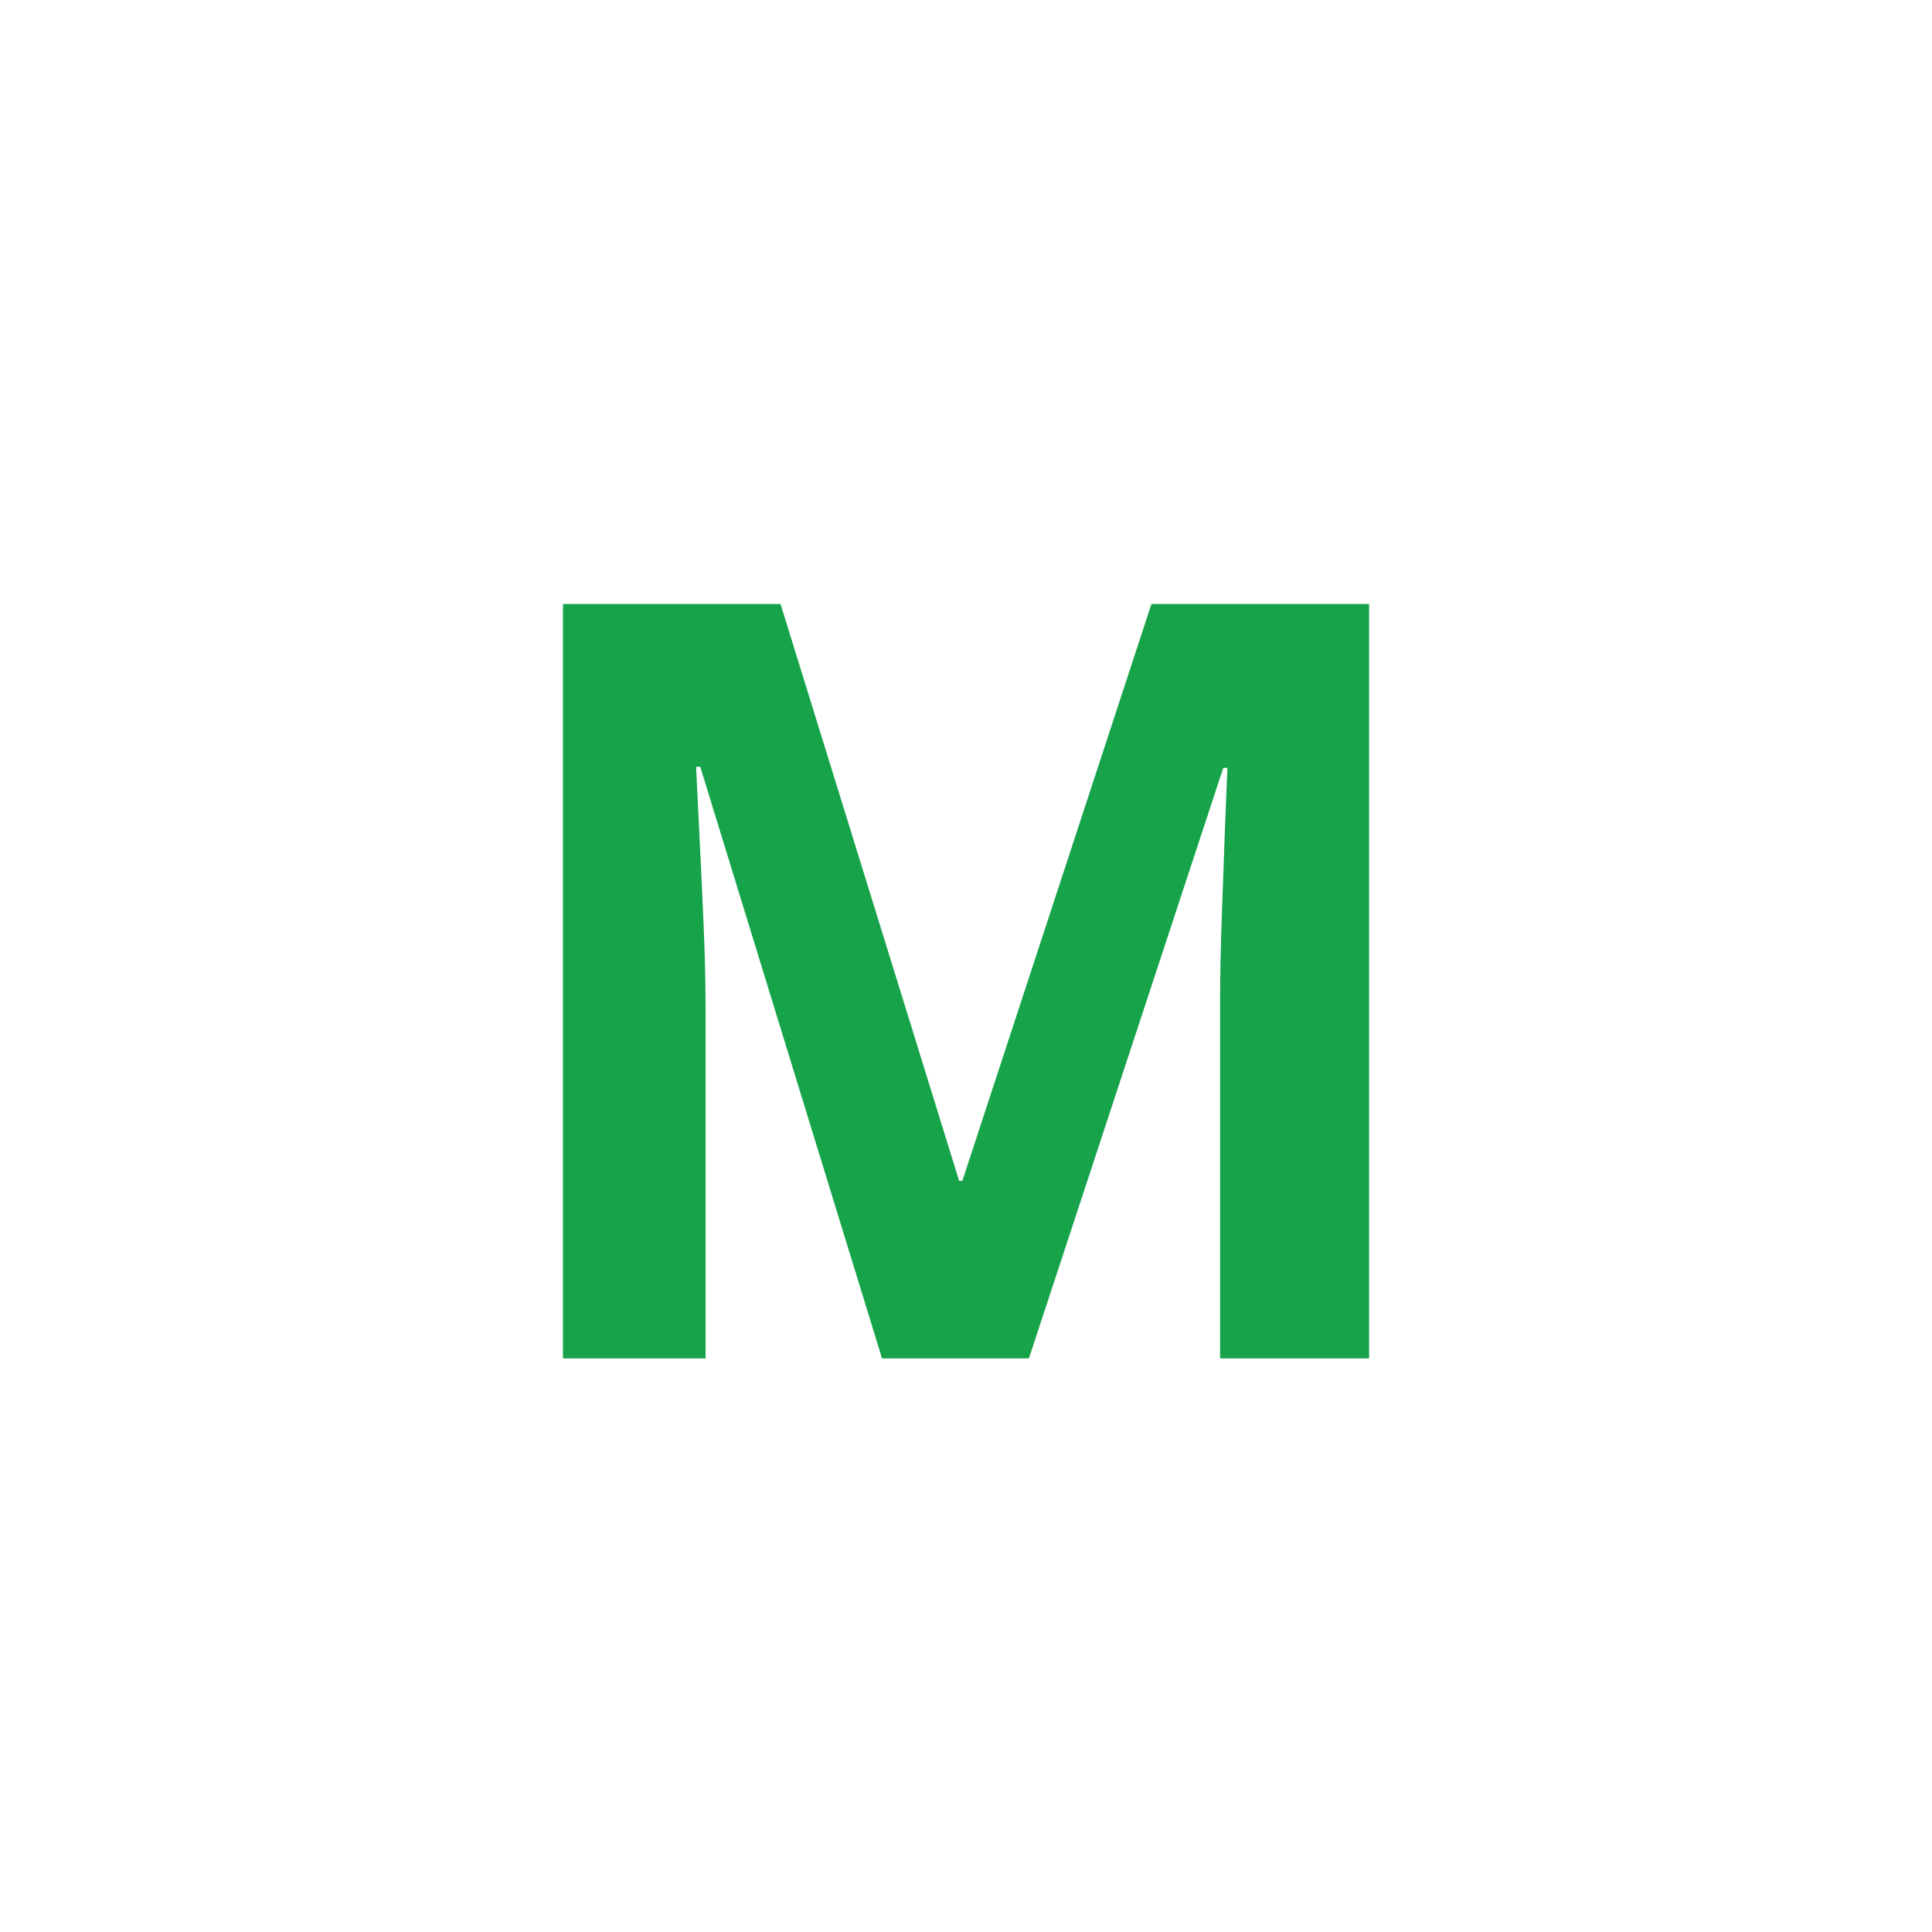
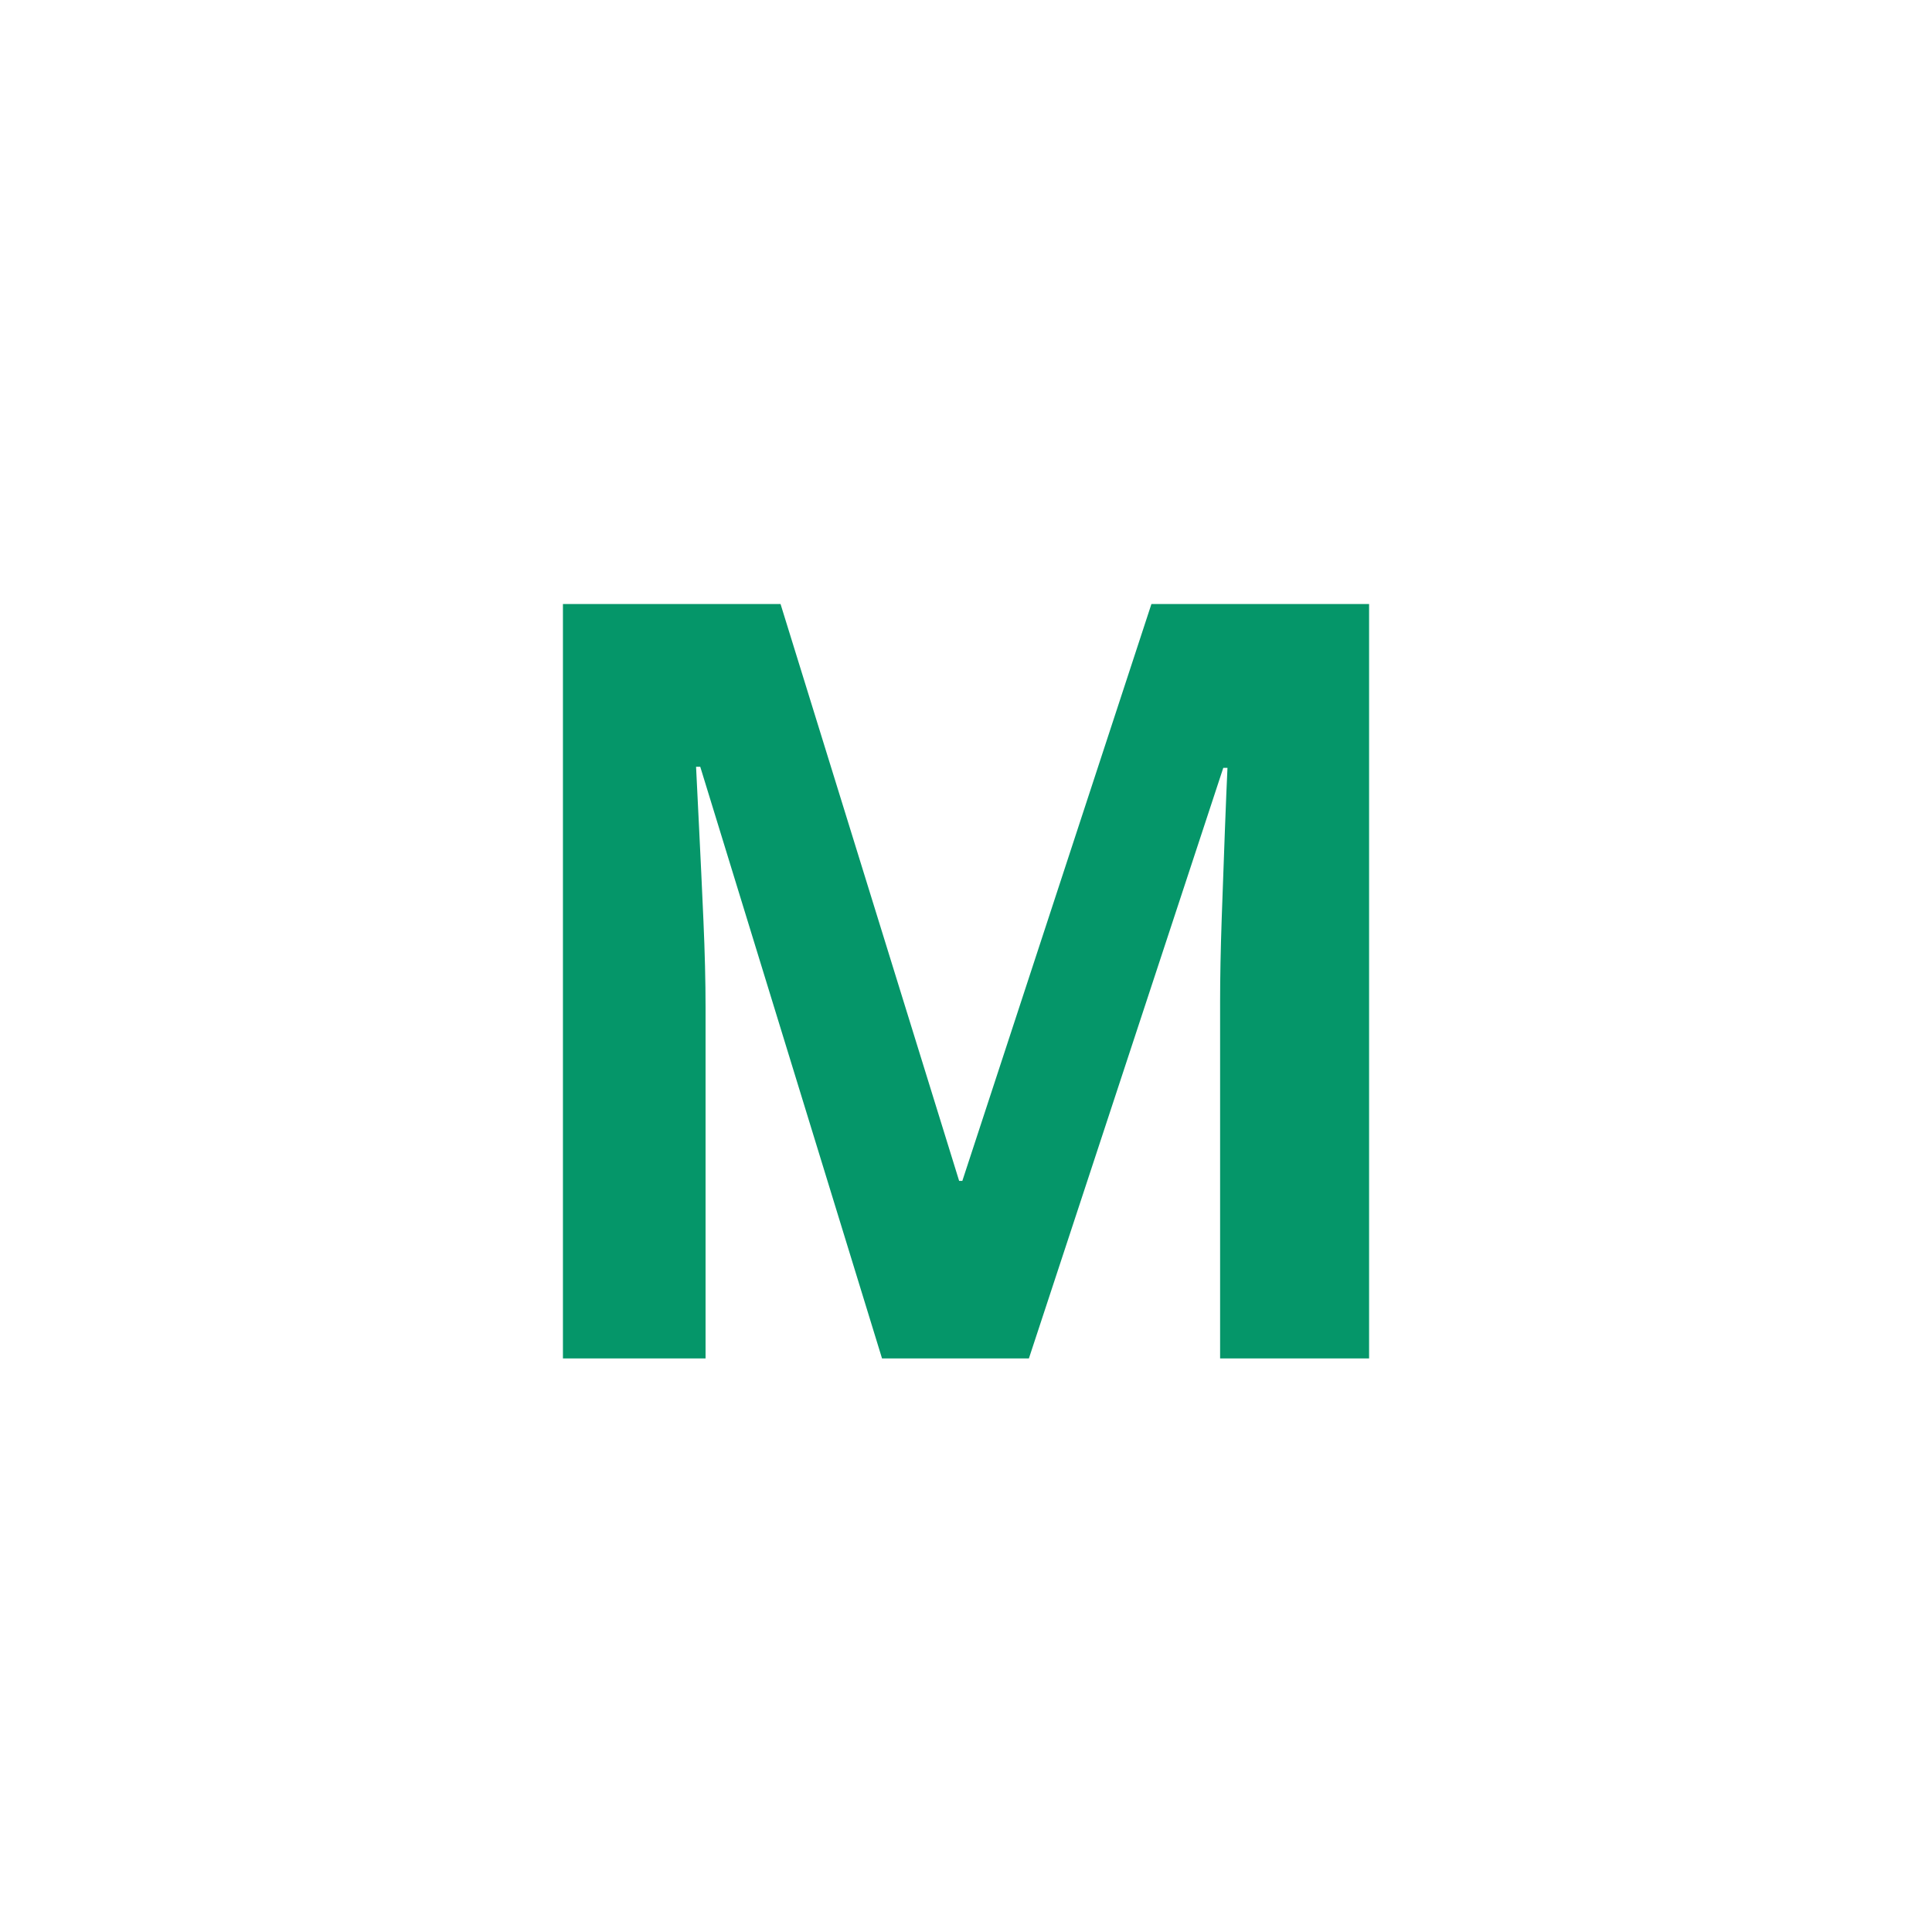
<svg xmlns="http://www.w3.org/2000/svg" viewBox="0 0 512 512">
  <rect width="512" height="512" rx="0" fill="#ffffff" />
-   <text x="256" y="360" font-size="280" text-anchor="middle" fill="#16a34a" font-family="system-ui, sans-serif" font-weight="700">M</text>
+   <text x="256" y="360" font-size="280" text-anchor="middle" fill="#059669" font-family="system-ui, sans-serif" font-weight="700">M</text>
</svg>
